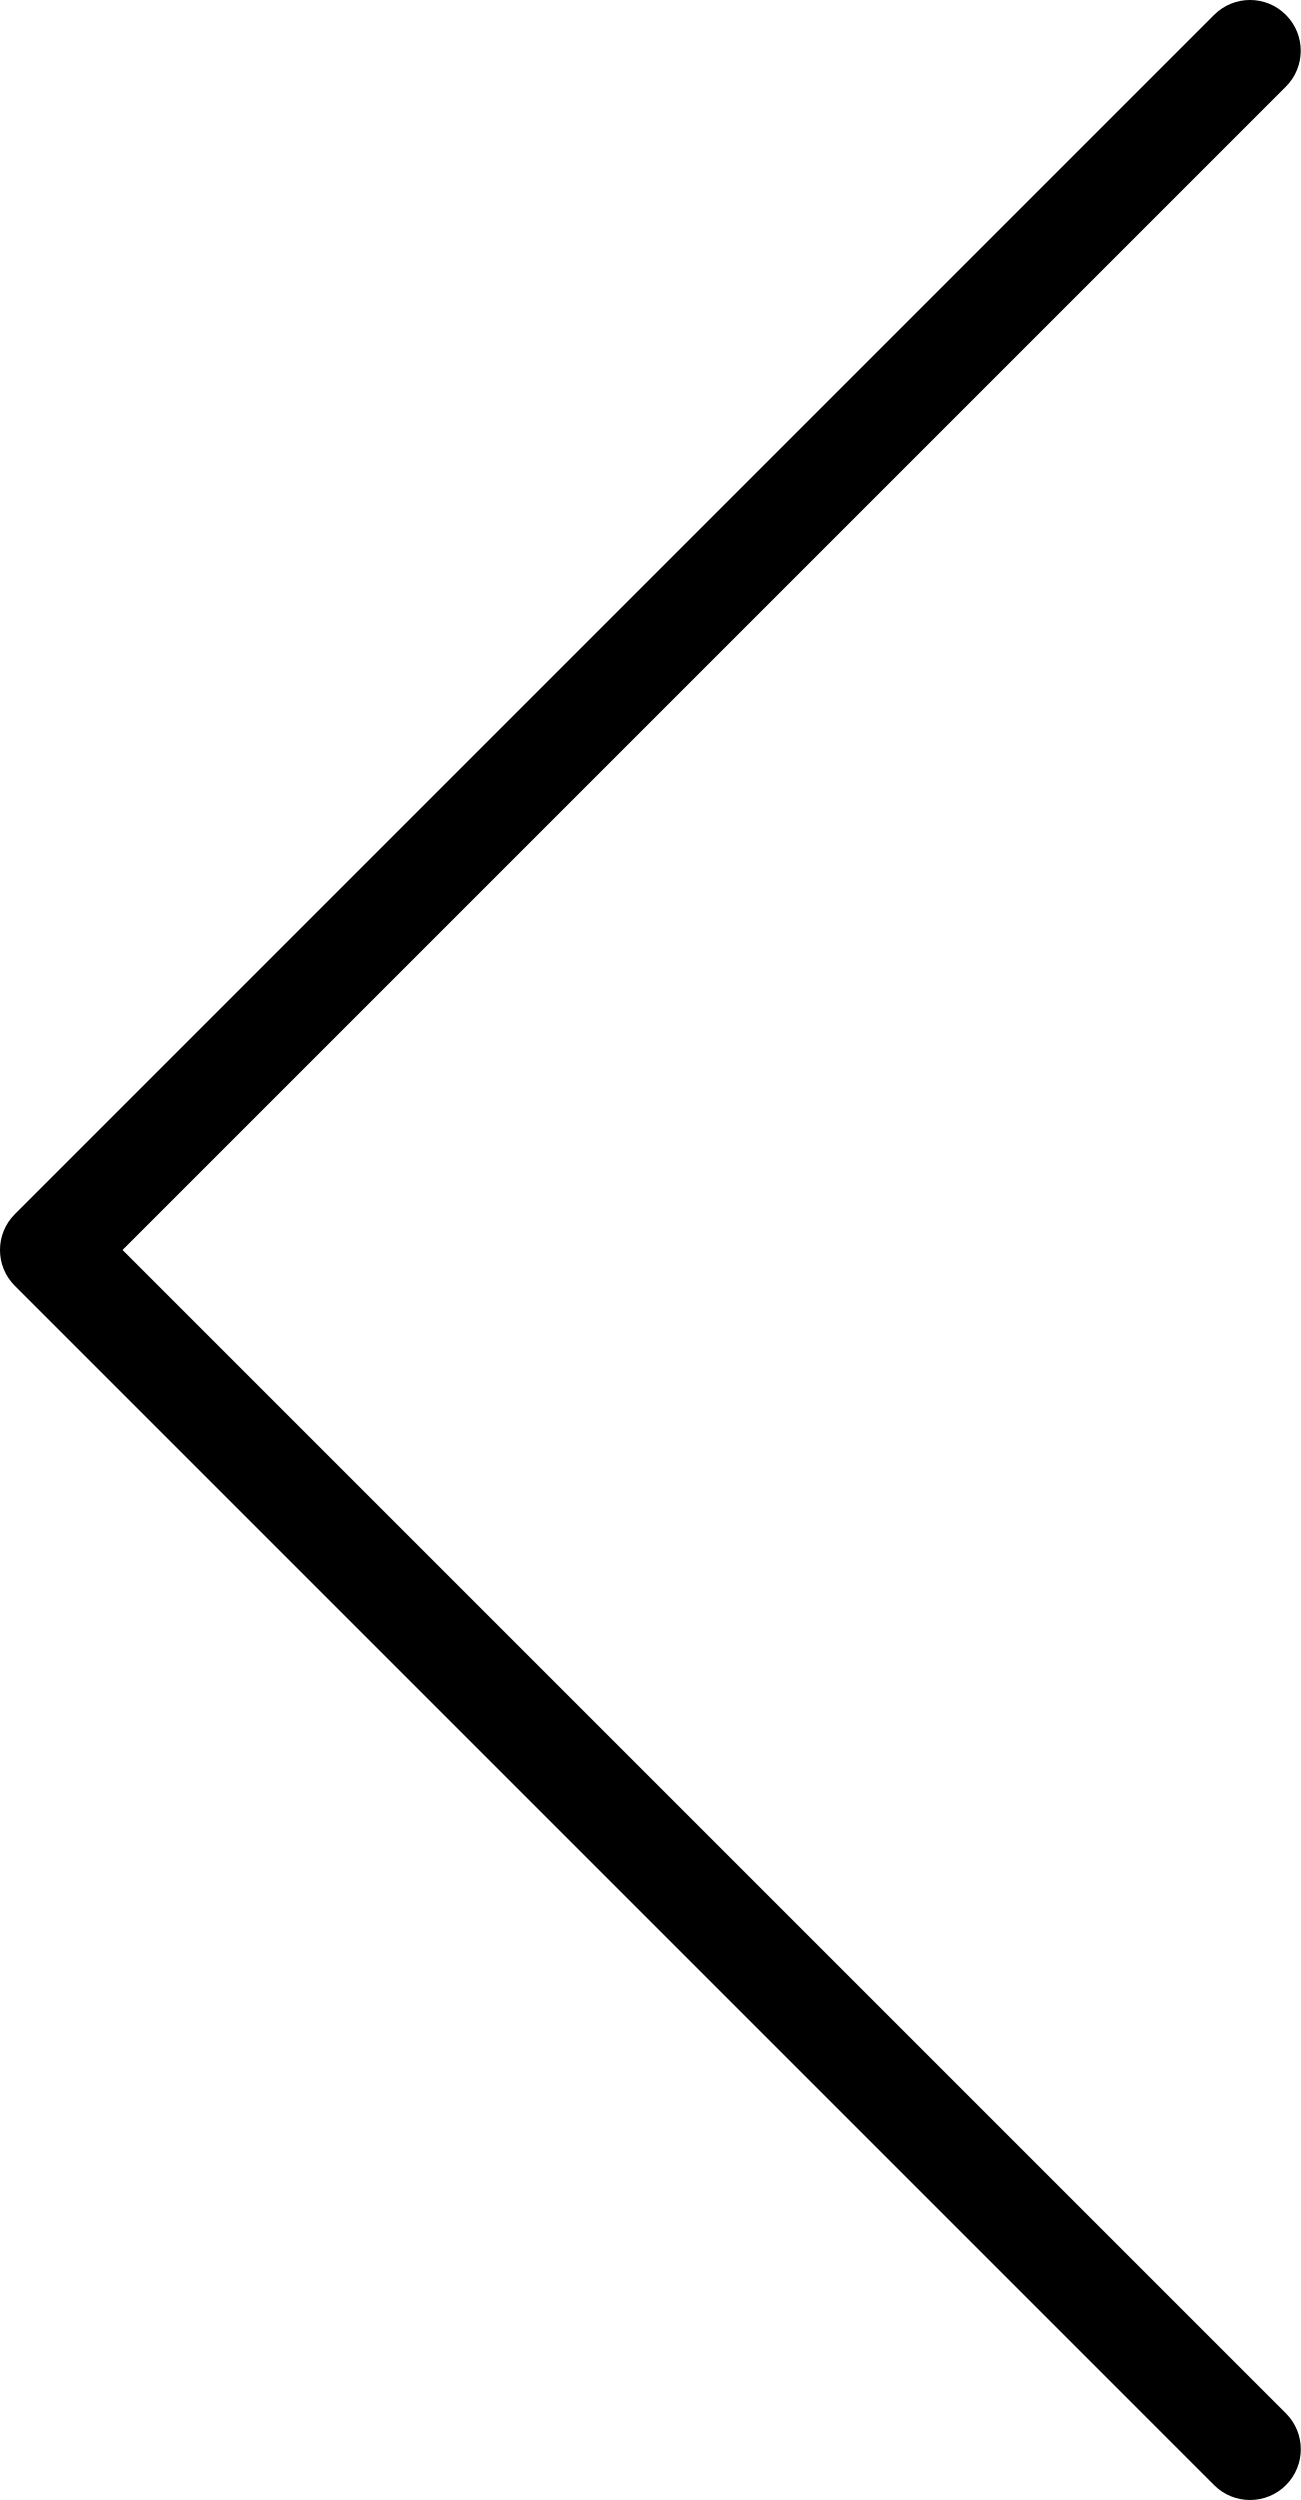
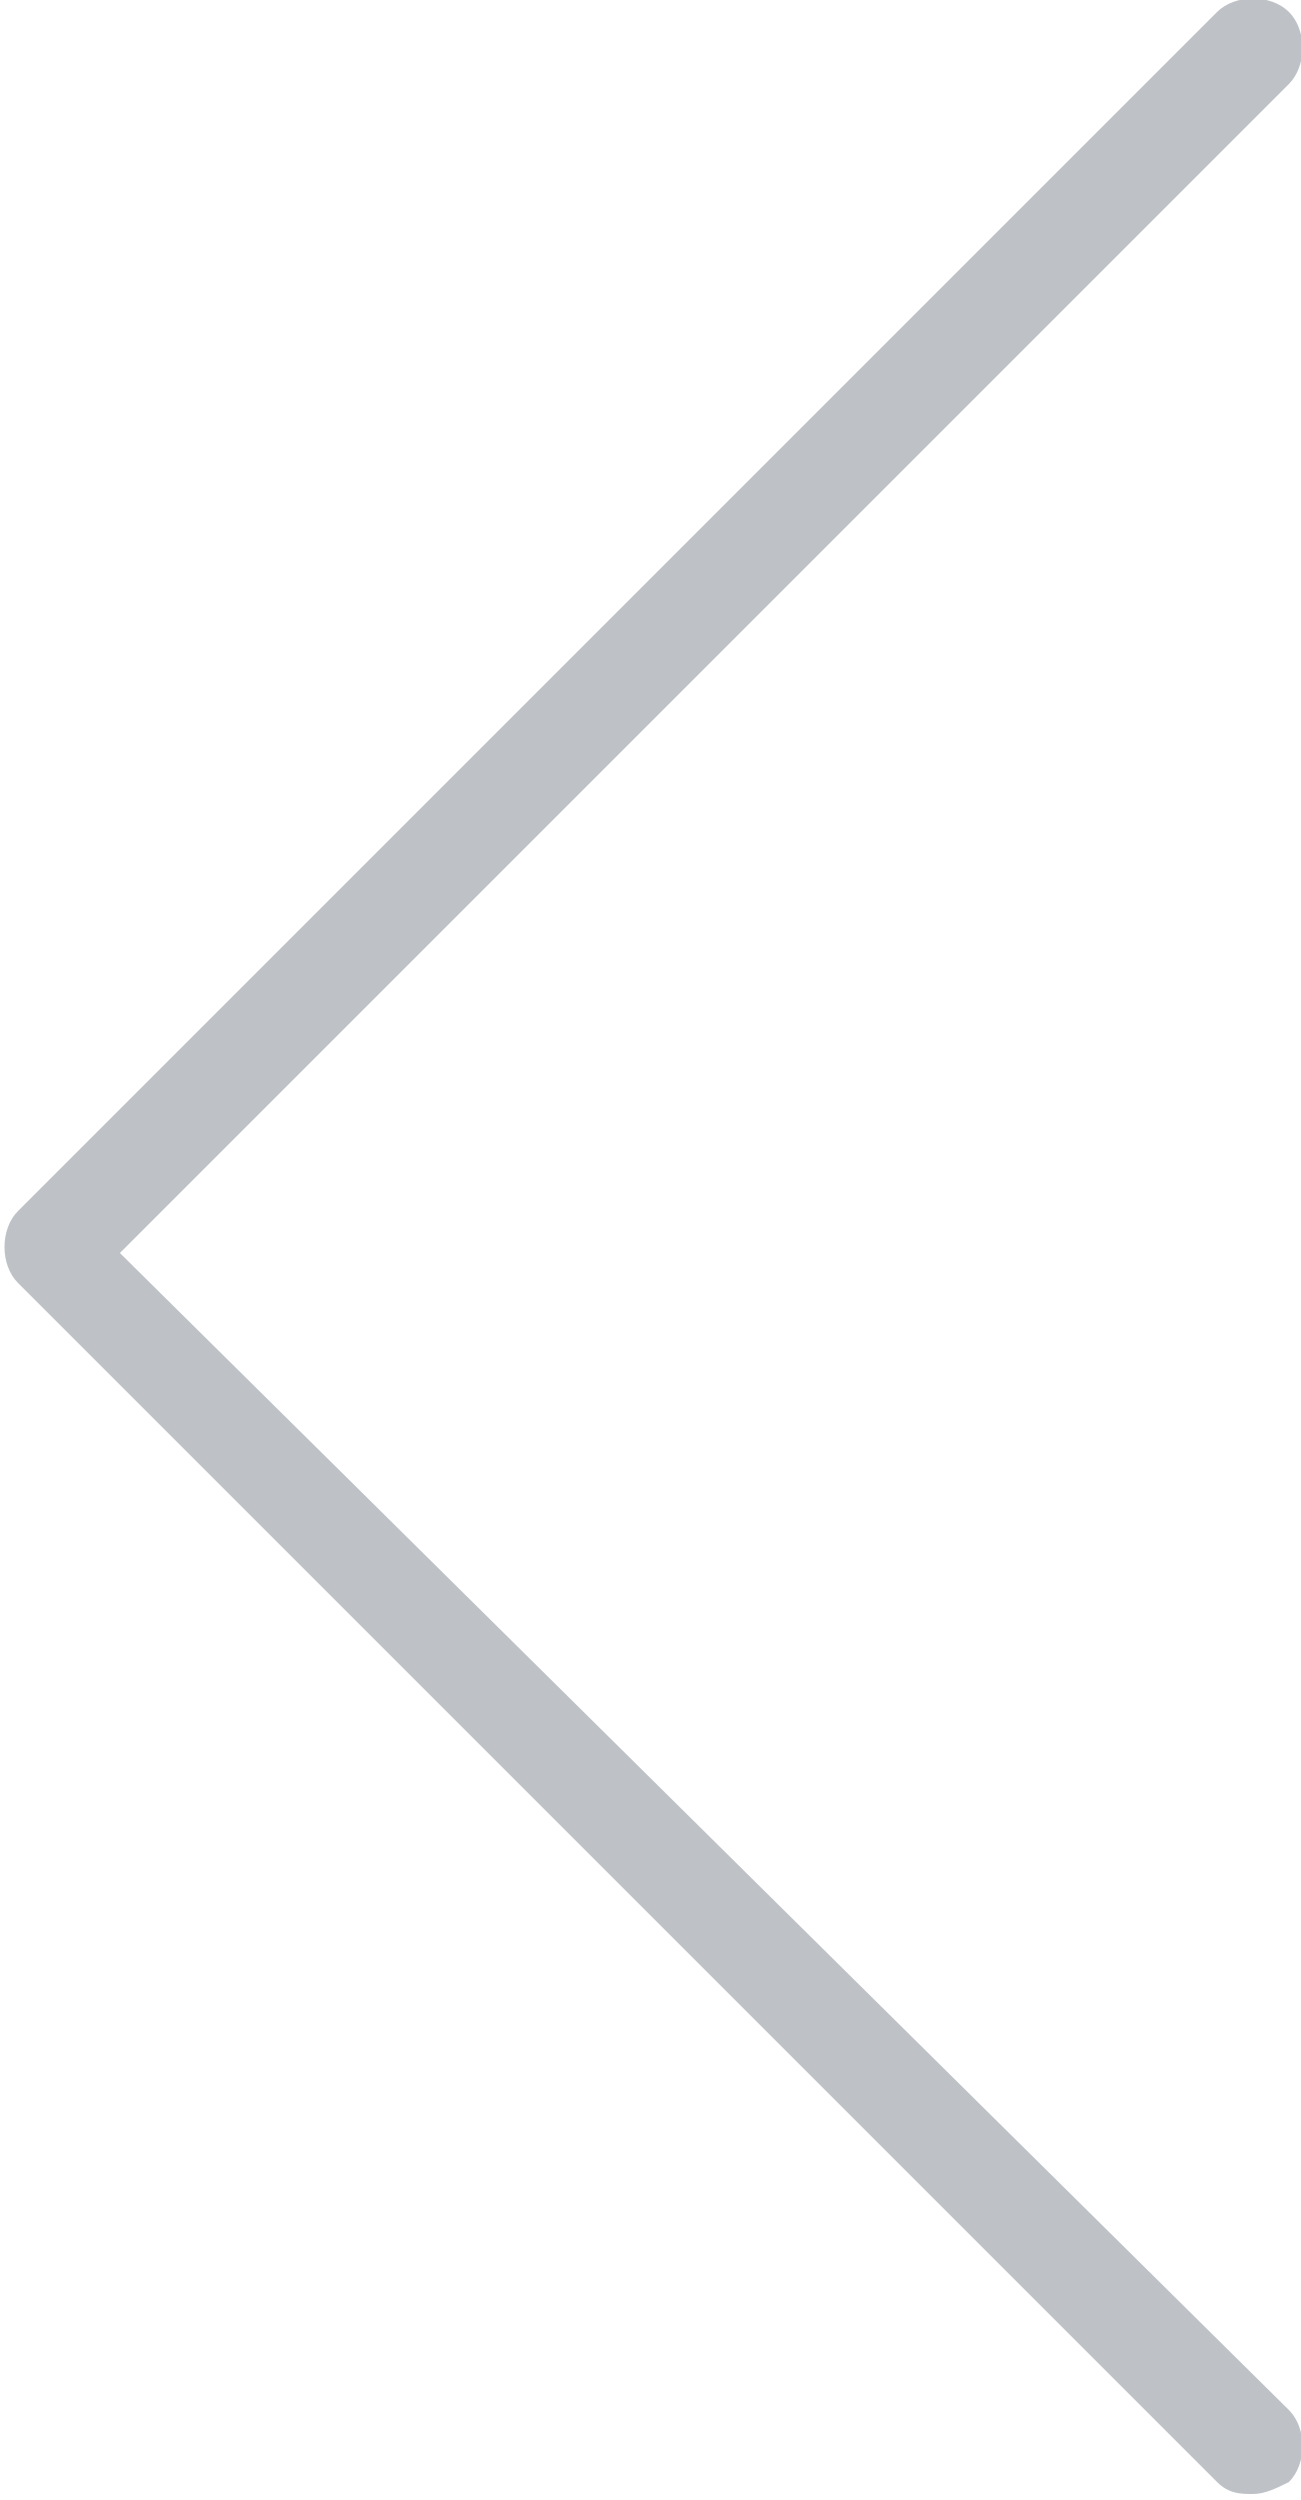
- <svg xmlns="http://www.w3.org/2000/svg" version="1.1" id="Layer_1" x="0px" y="0px" width="21.706px" height="41.719px" viewBox="0 0 21.706 41.719" enable-background="new 0 0 21.706 41.719" xml:space="preserve">
-   <path d="M2.045,20.859L21.458,1.446c0.331-0.331,0.331-0.867,0-1.198c-0.33-0.331-0.867-0.331-1.197,0L0.248,20.261 c-0.331,0.33-0.331,0.867,0,1.197l20.013,20.013c0.164,0.165,0.382,0.248,0.599,0.248s0.434-0.083,0.599-0.248 c0.331-0.331,0.331-0.867,0-1.198L2.045,20.859z" />
+ <svg xmlns="http://www.w3.org/2000/svg" version="1.1" id="Layer_1" x="0px" y="0px" viewBox="0 0 21.7 41.7" style="enable-background:new 0 0 21.7 41.7;" xml:space="preserve">
+   <style type="text/css">
+ 	.st0{fill:#BEC2C7;}
+ </style>
+   <path class="st0" d="M2,20.9L21.5,1.4c0.3-0.3,0.3-0.9,0-1.2c-0.3-0.3-0.9-0.3-1.2,0l-20,20c-0.3,0.3-0.3,0.9,0,1.2l20,20  c0.2,0.2,0.4,0.2,0.6,0.2s0.4-0.1,0.6-0.2c0.3-0.3,0.3-0.9,0-1.2L2,20.9z" />
</svg>
